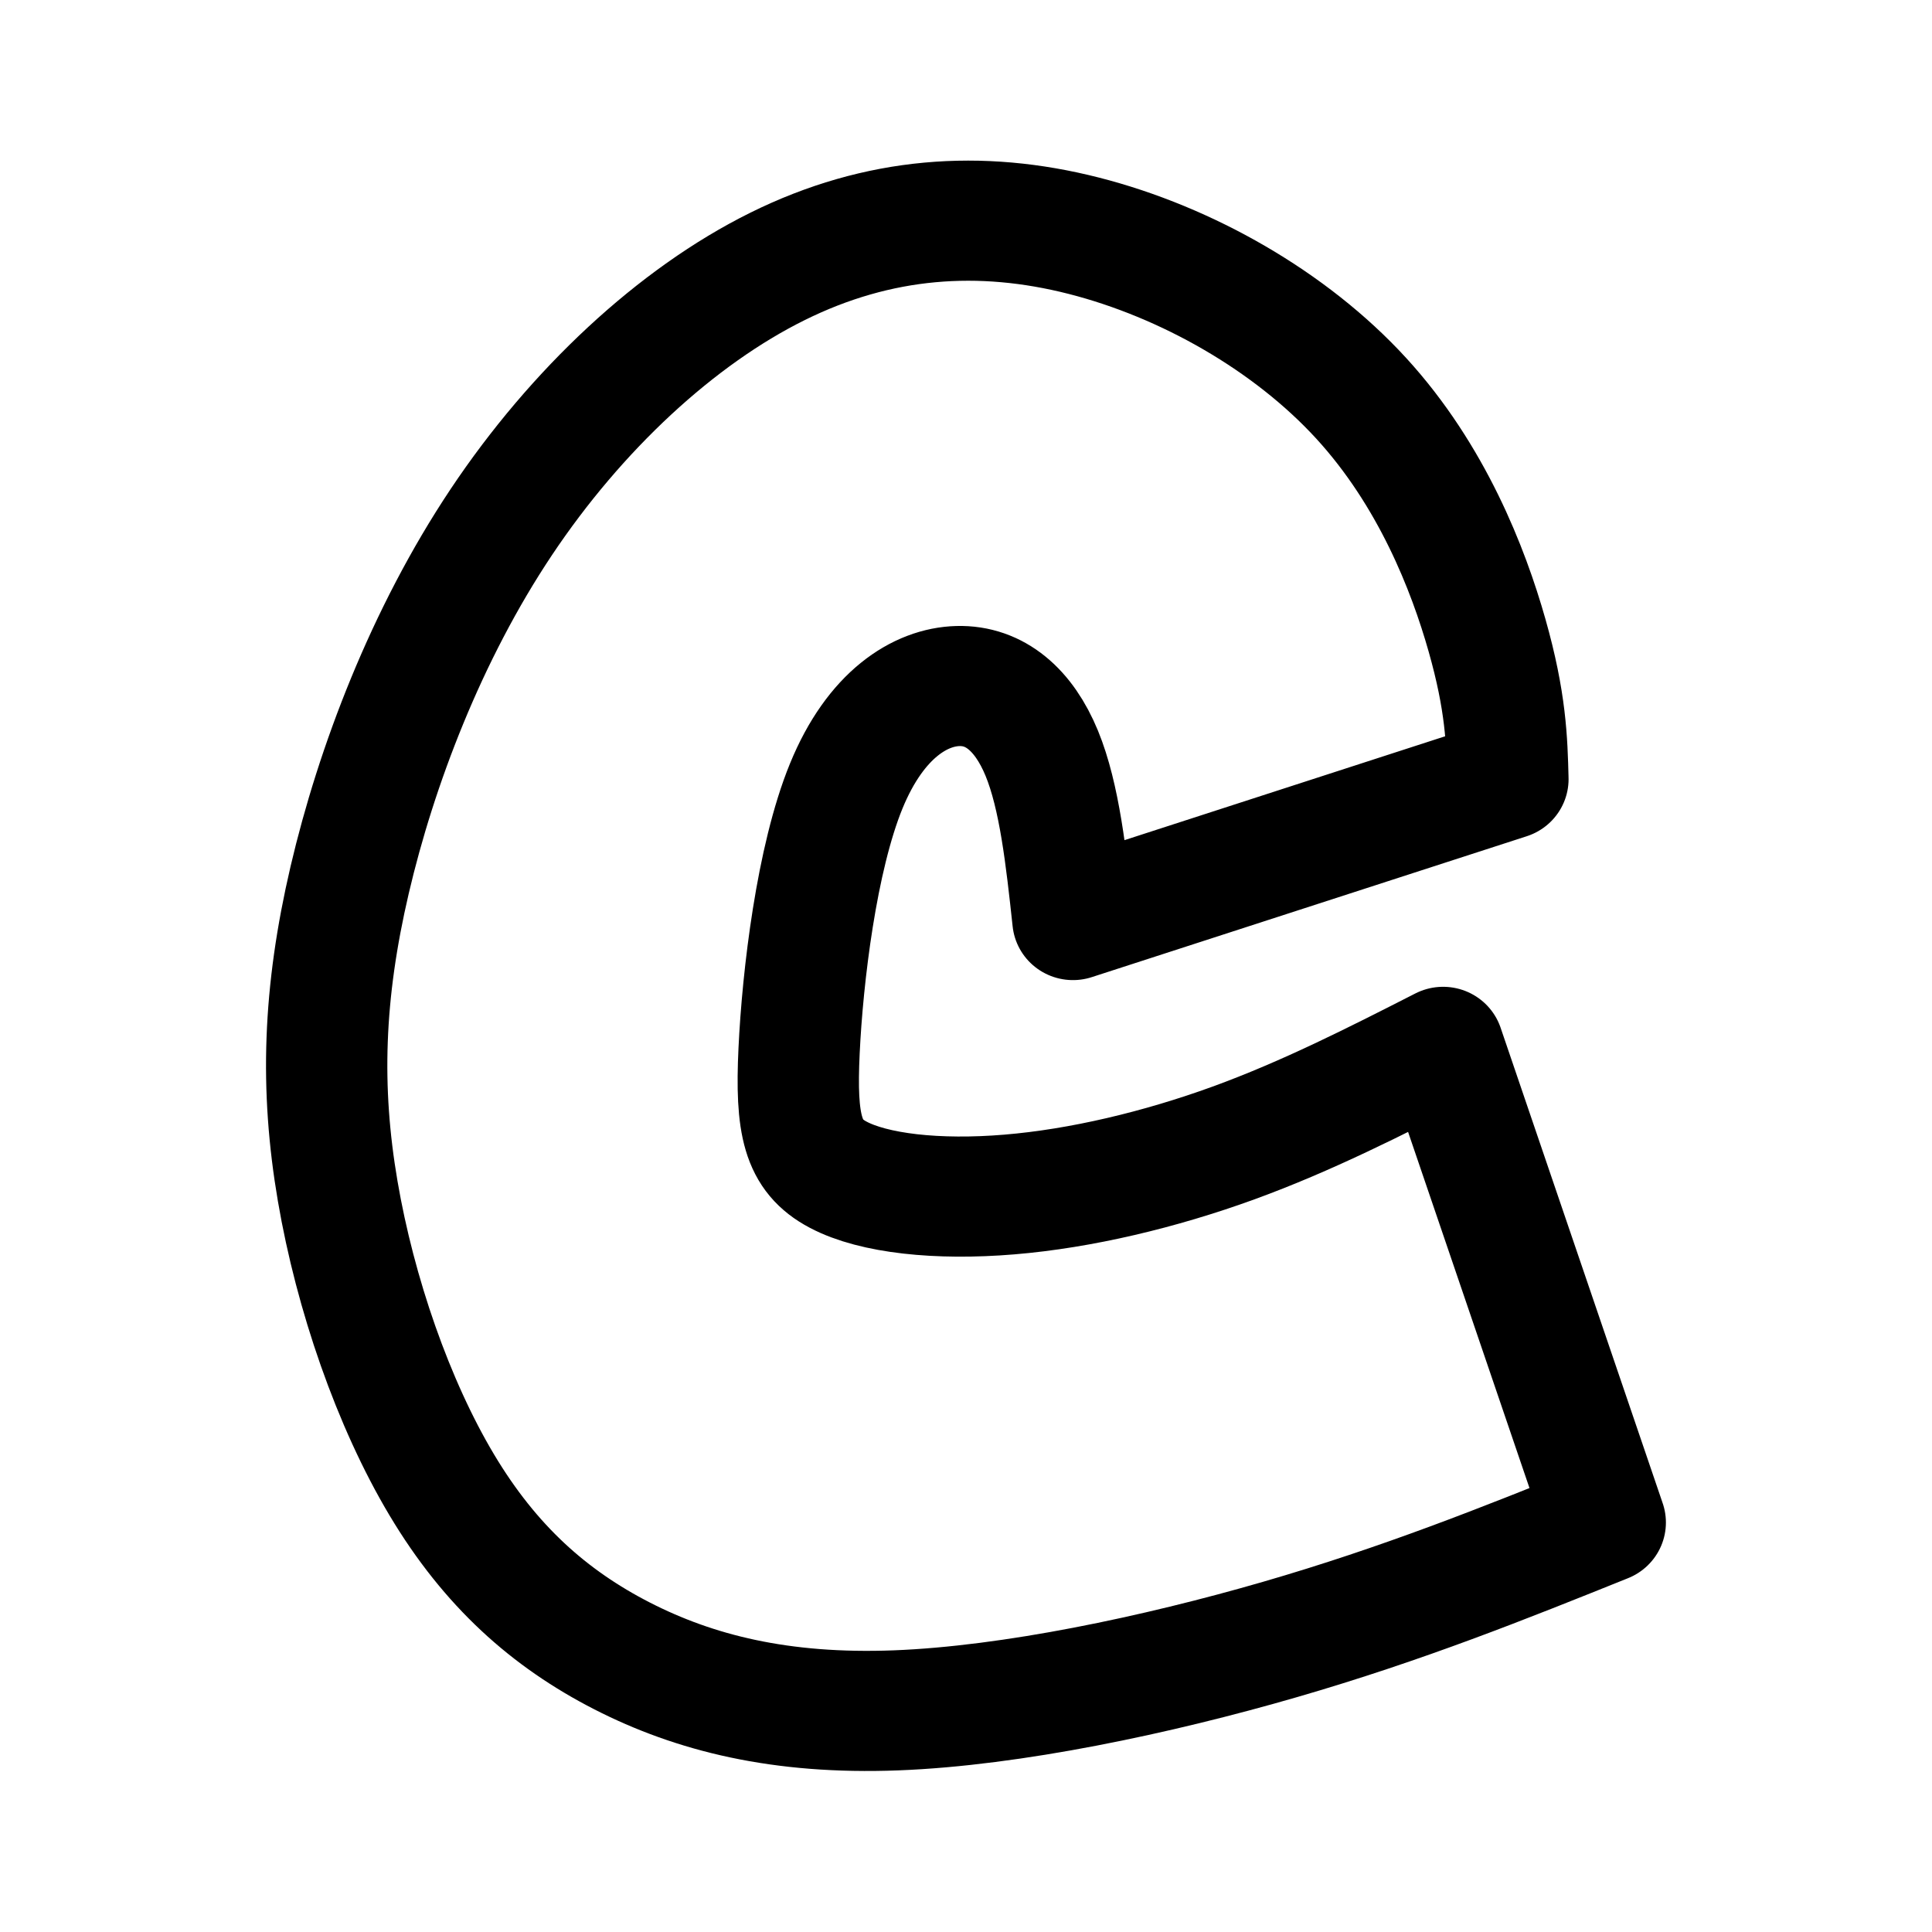
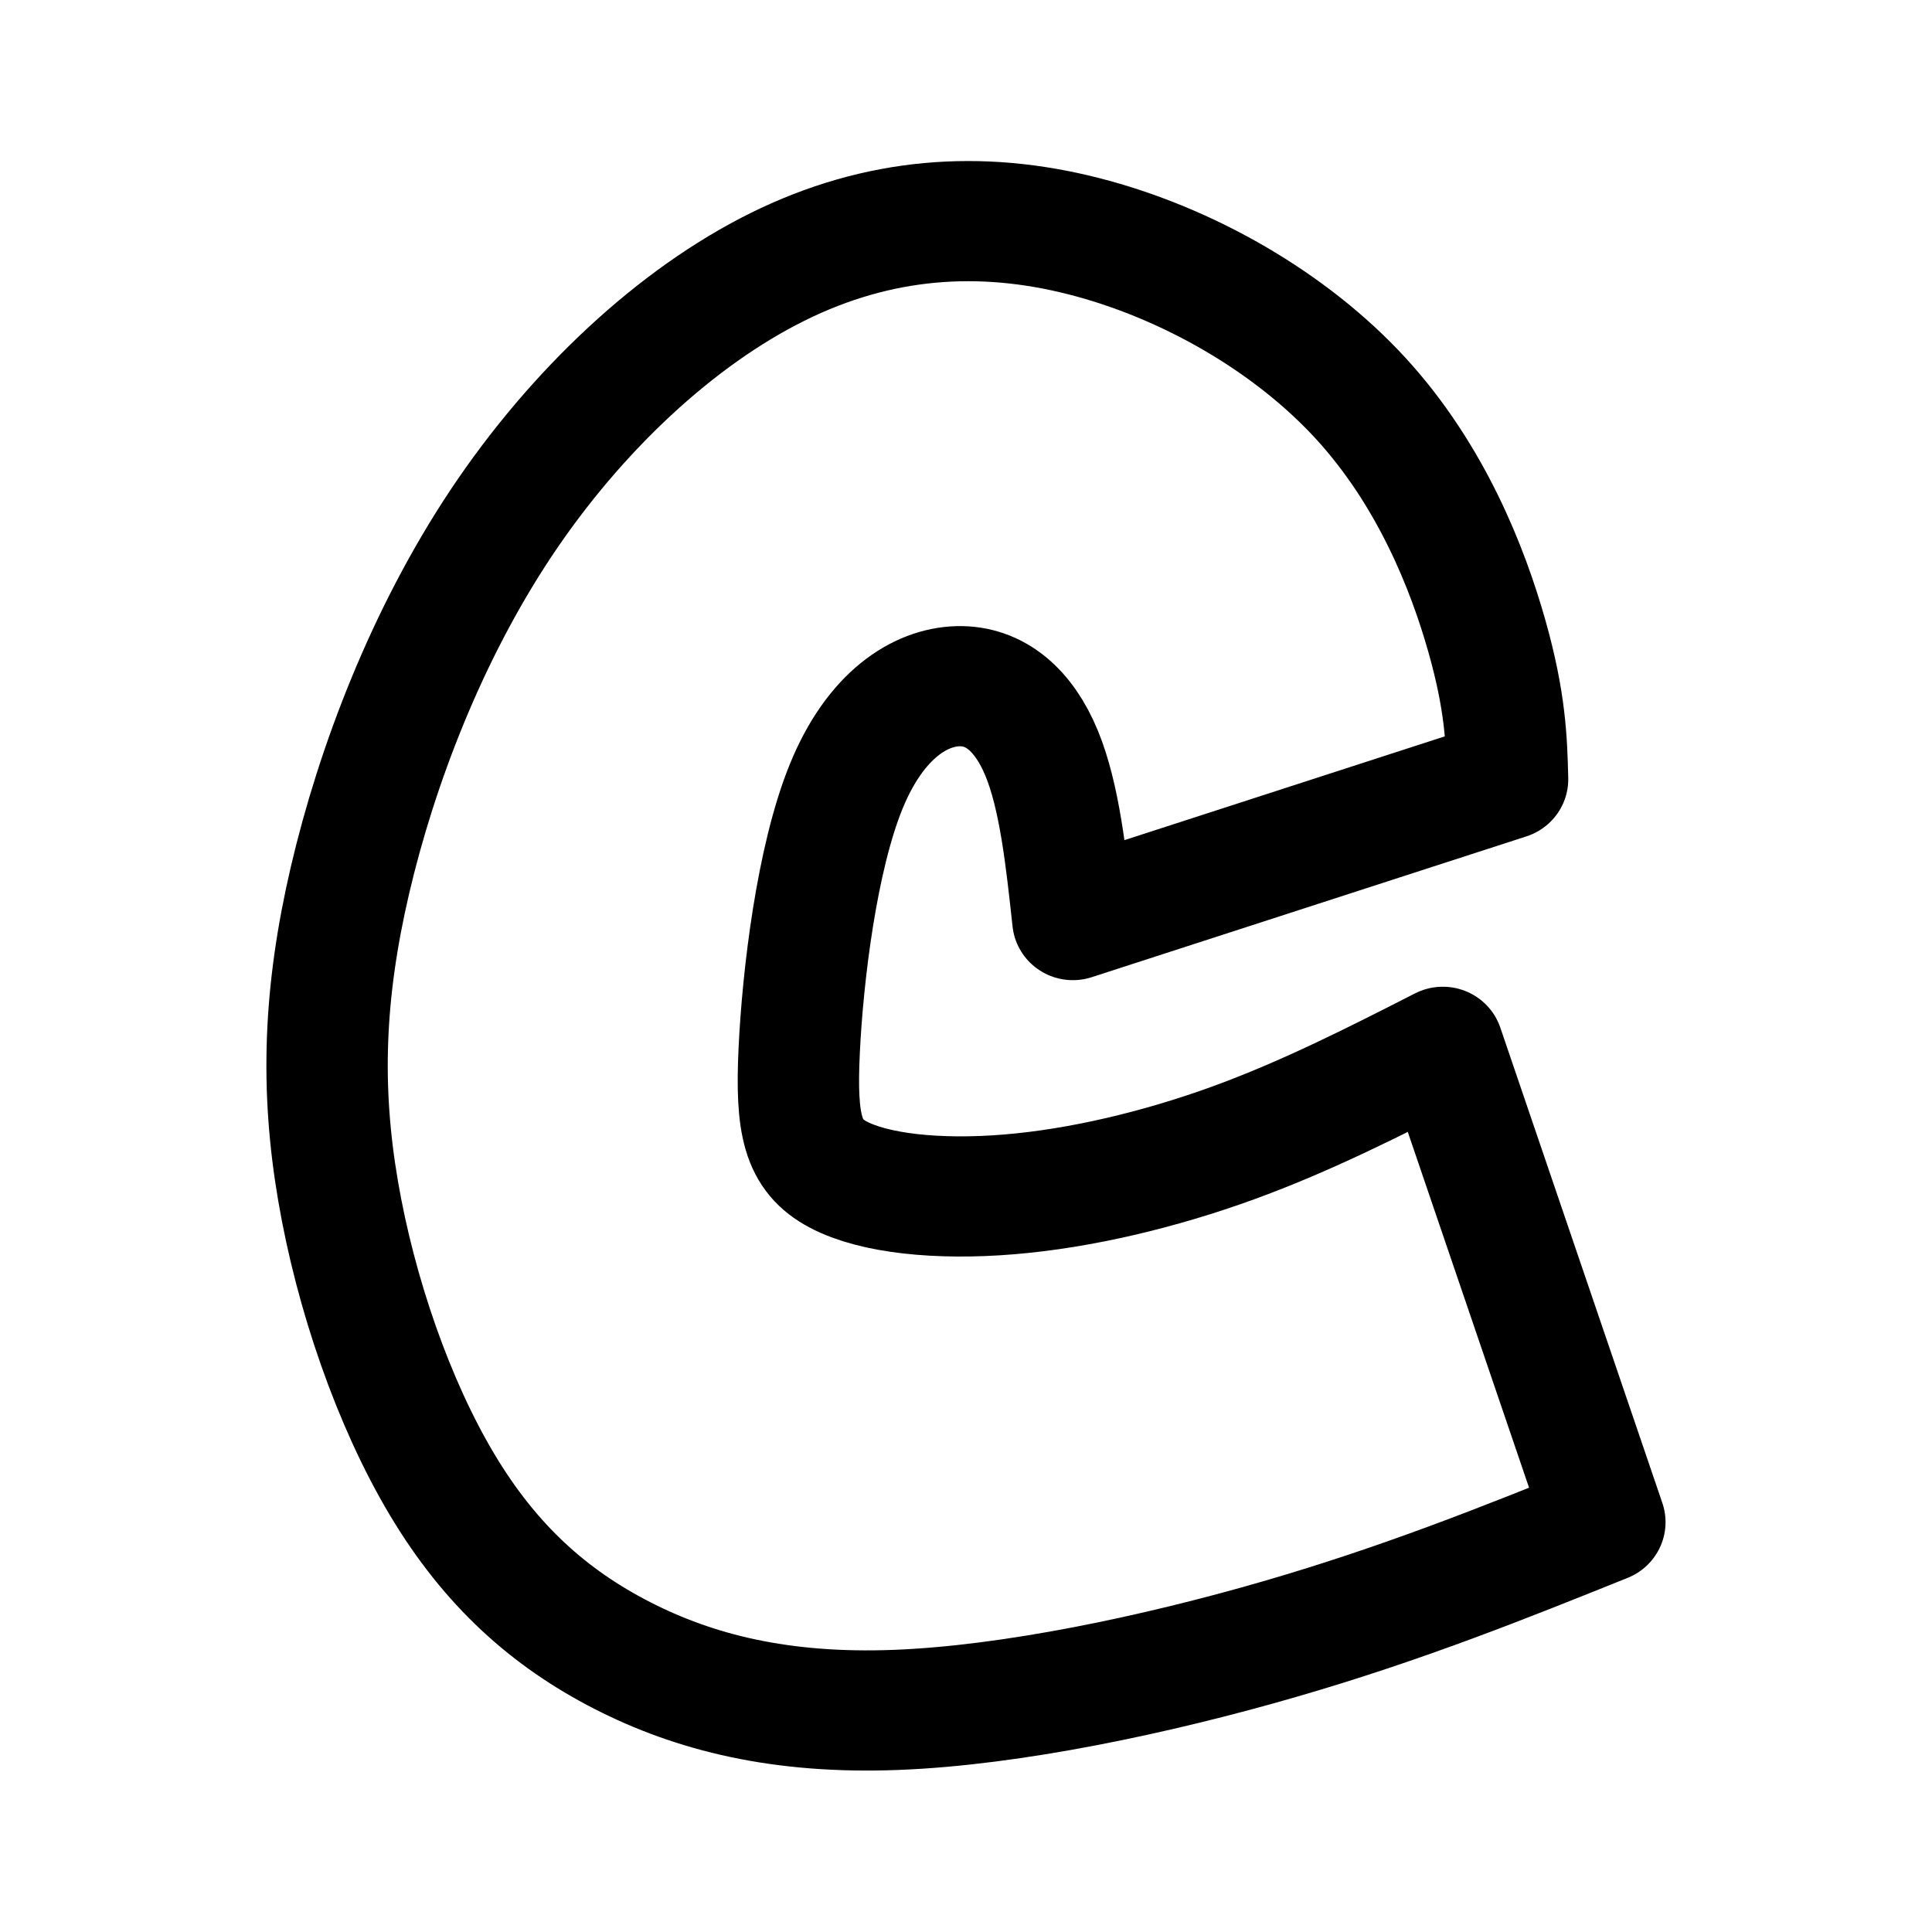
<svg xmlns="http://www.w3.org/2000/svg" width="192" height="192" viewBox="0 0 192 192" version="1.1" id="svg1">
  <defs id="defs1" />
-   <g id="layer1">
-     <path style="fill:none;stroke:#000000;stroke-width:1.973;stroke-linecap:round;stroke-linejoin:round;stroke-dasharray:none;stroke-opacity:1" d="m 104.815,-286.917 c -0.016,-0.635 -0.033,-1.27 -0.339,-2.36 -0.306,-1.09 -0.9,-2.631 -2.048,-3.896 -1.148,-1.265 -2.834,-2.237 -4.512,-2.669 -1.678,-0.432 -3.337,-0.318 -4.98,0.504 -1.644,0.822 -3.271,2.352 -4.492,4.199 -1.221,1.847 -2.034,4.012 -2.466,5.876 -0.431,1.864 -0.48,3.426 -0.195,5.111 0.285,1.685 0.903,3.491 1.693,4.826 0.789,1.335 1.75,2.197 2.93,2.808 1.18,0.61 2.58,0.968 4.46,0.895 1.88,-0.073 4.24,-0.578 6.242,-1.164 2.002,-0.586 3.646,-1.253 5.29,-1.921 -0.879,-2.604 -1.758,-5.208 -2.637,-7.812 -1.107,0.57 -2.214,1.139 -3.41,1.579 -1.196,0.439 -2.482,0.749 -3.646,0.846 -1.164,0.098 -2.205,-0.016 -2.783,-0.326 -0.578,-0.309 -0.692,-0.814 -0.635,-2.035 0.057,-1.221 0.285,-3.158 0.766,-4.346 0.481,-1.188 1.215,-1.628 1.817,-1.644 0.602,-0.016 1.073,0.391 1.363,1.102 0.29,0.711 0.399,1.726 0.508,2.741 z" id="path81" transform="matrix(6.110577,0,0,6.050909,-490.6252,1813.539)" />
+   <g id="layer1" transform="matrix(0.9993838,0,0,0.9993919,0.05915191,0.05835064)" style="fill:none;stroke:#000000;stroke-width:12.007;stroke-dasharray:none;stroke-opacity:1">
+     <path style="fill:none;stroke:#000000;stroke-width:1.975;stroke-linecap:round;stroke-linejoin:round;stroke-dasharray:none;stroke-opacity:1" d="m 104.815,-286.917 c -0.016,-0.635 -0.033,-1.27 -0.339,-2.36 -0.306,-1.09 -0.9,-2.631 -2.048,-3.896 -1.148,-1.265 -2.834,-2.237 -4.512,-2.669 -1.678,-0.432 -3.337,-0.318 -4.98,0.504 -1.644,0.822 -3.271,2.352 -4.492,4.199 -1.221,1.847 -2.034,4.012 -2.466,5.876 -0.431,1.864 -0.48,3.426 -0.195,5.111 0.285,1.685 0.903,3.491 1.693,4.826 0.789,1.335 1.75,2.197 2.93,2.808 1.18,0.61 2.58,0.968 4.46,0.895 1.88,-0.073 4.24,-0.578 6.242,-1.164 2.002,-0.586 3.646,-1.253 5.29,-1.921 -0.879,-2.604 -1.758,-5.208 -2.637,-7.812 -1.107,0.57 -2.214,1.139 -3.41,1.579 -1.196,0.439 -2.482,0.749 -3.646,0.846 -1.164,0.098 -2.205,-0.016 -2.783,-0.326 -0.578,-0.309 -0.692,-0.814 -0.635,-2.035 0.057,-1.221 0.285,-3.158 0.766,-4.346 0.481,-1.188 1.215,-1.628 1.817,-1.644 0.602,-0.016 1.073,0.391 1.363,1.102 0.29,0.711 0.399,1.726 0.508,2.741 z" id="path81" transform="matrix(6.110577,0,0,6.050909,-490.6252,1813.539)" />
  </g>
</svg>
